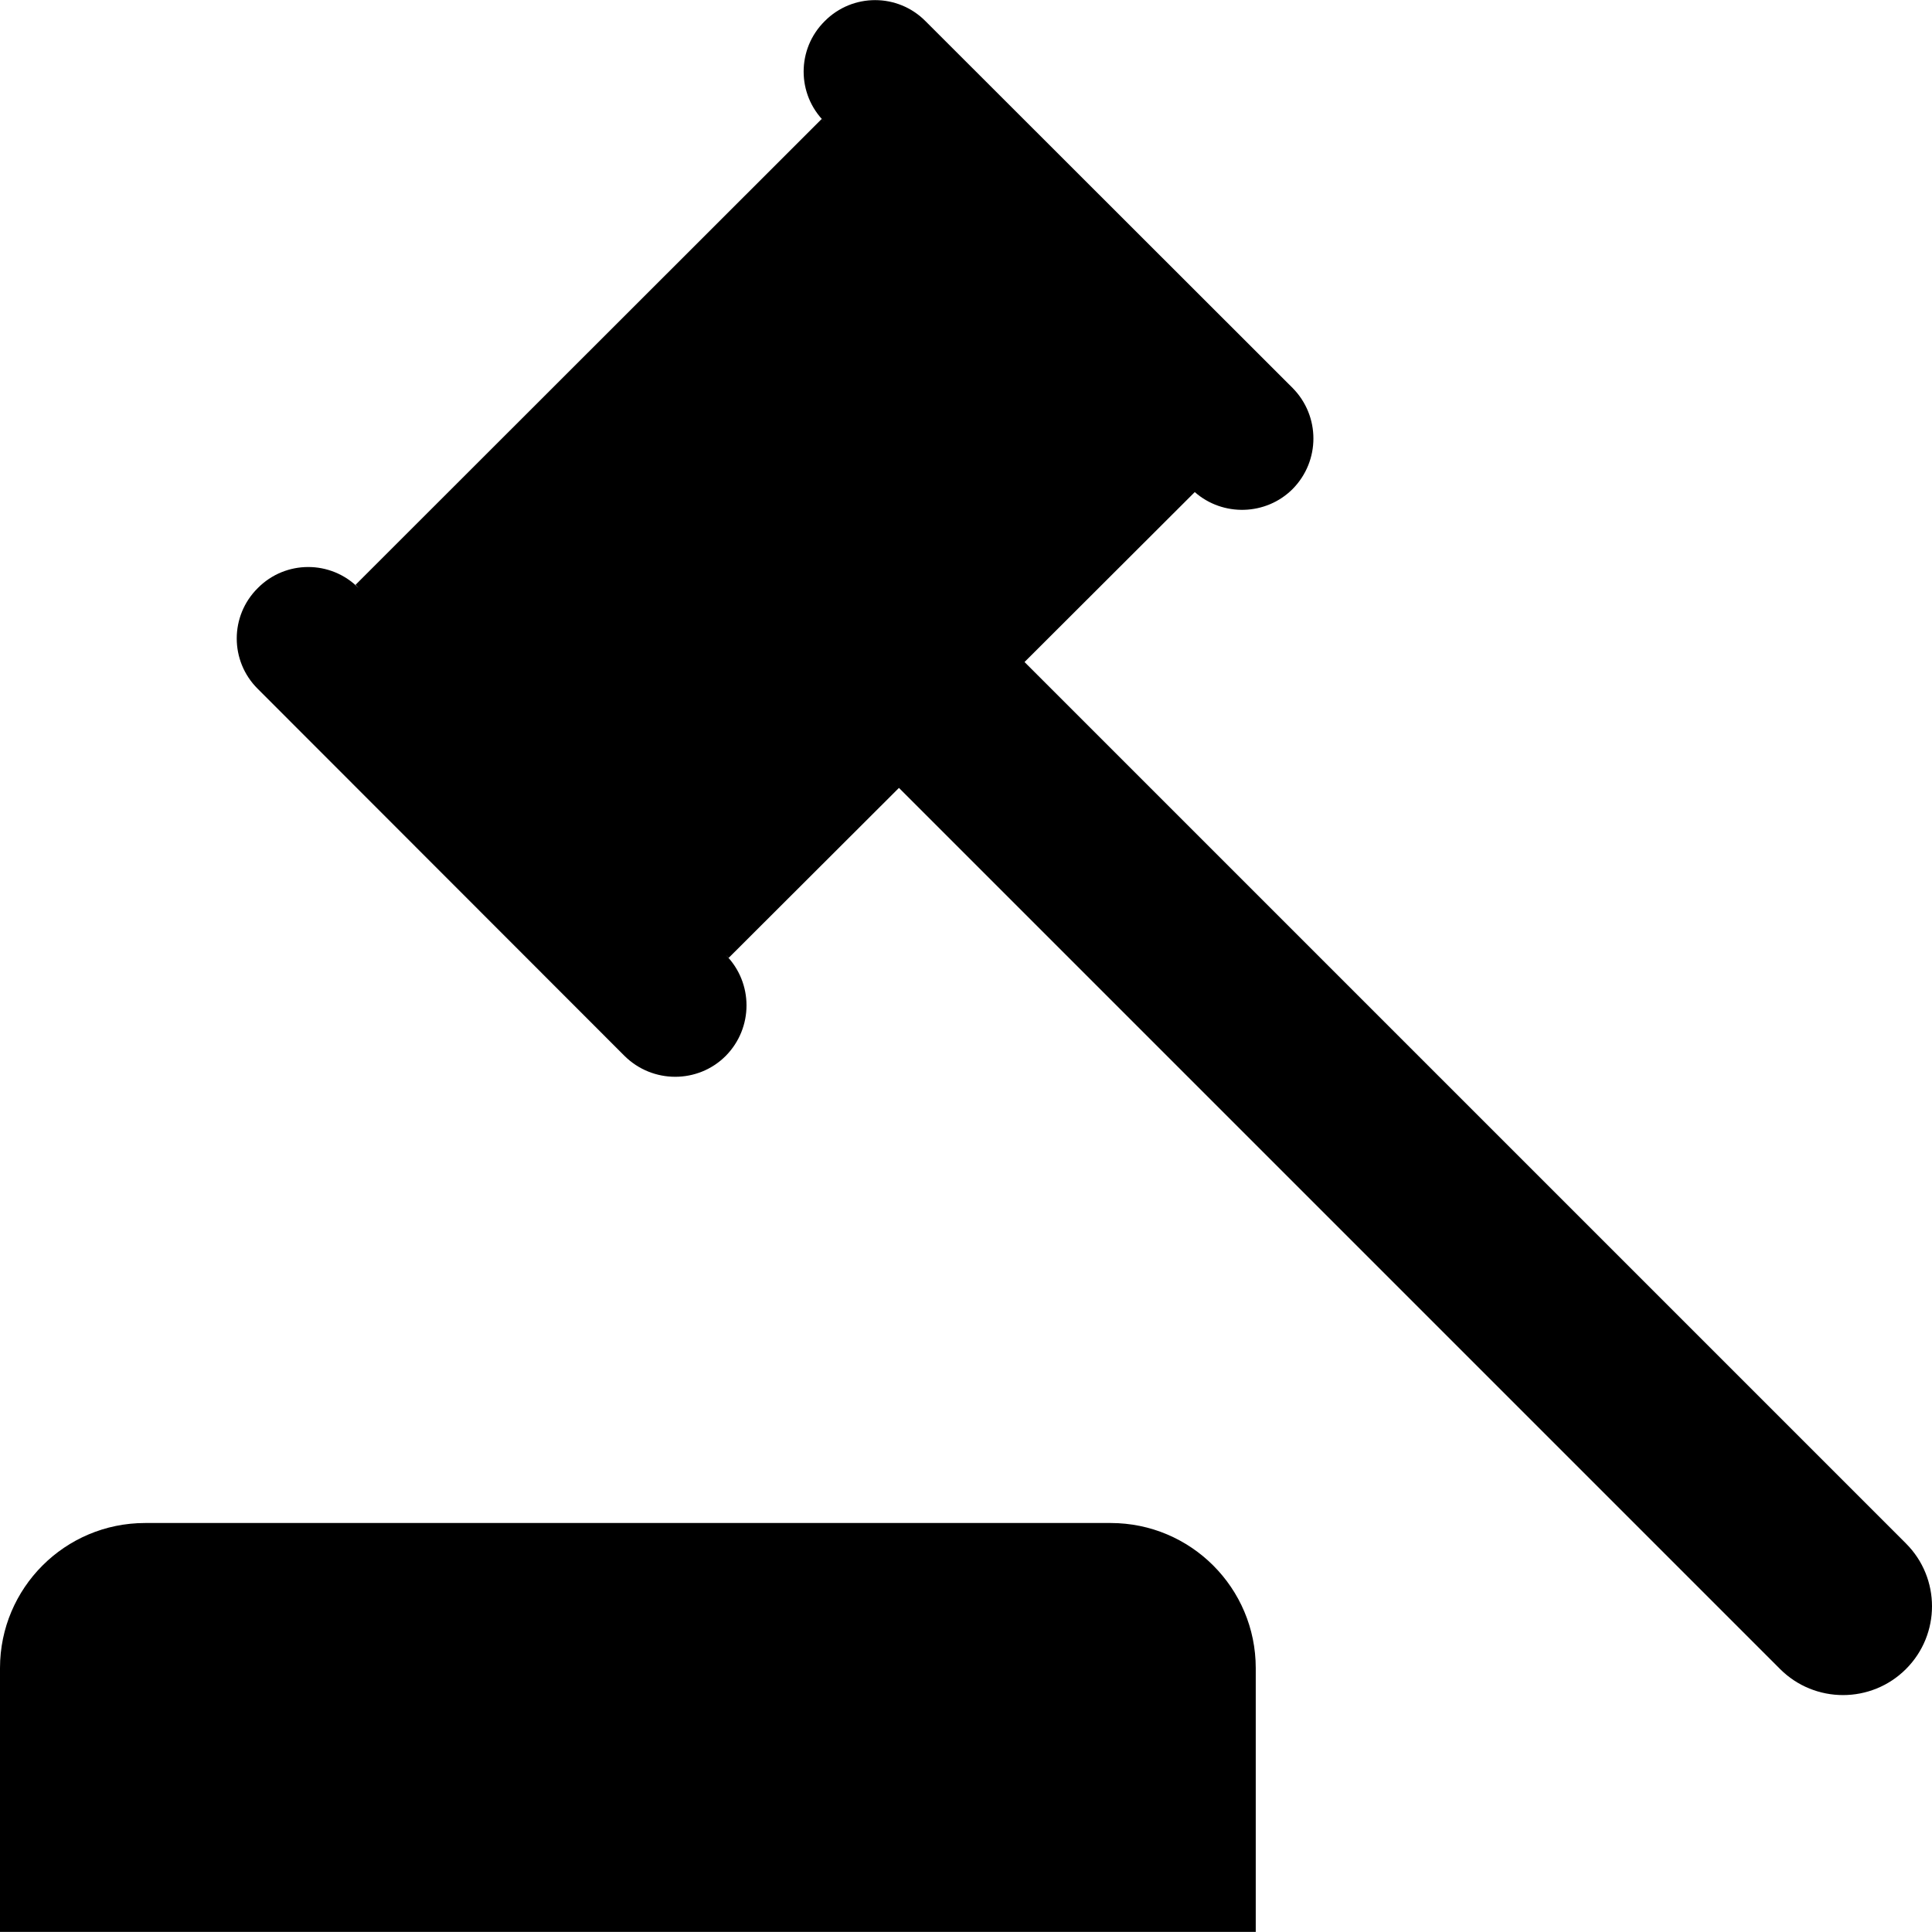
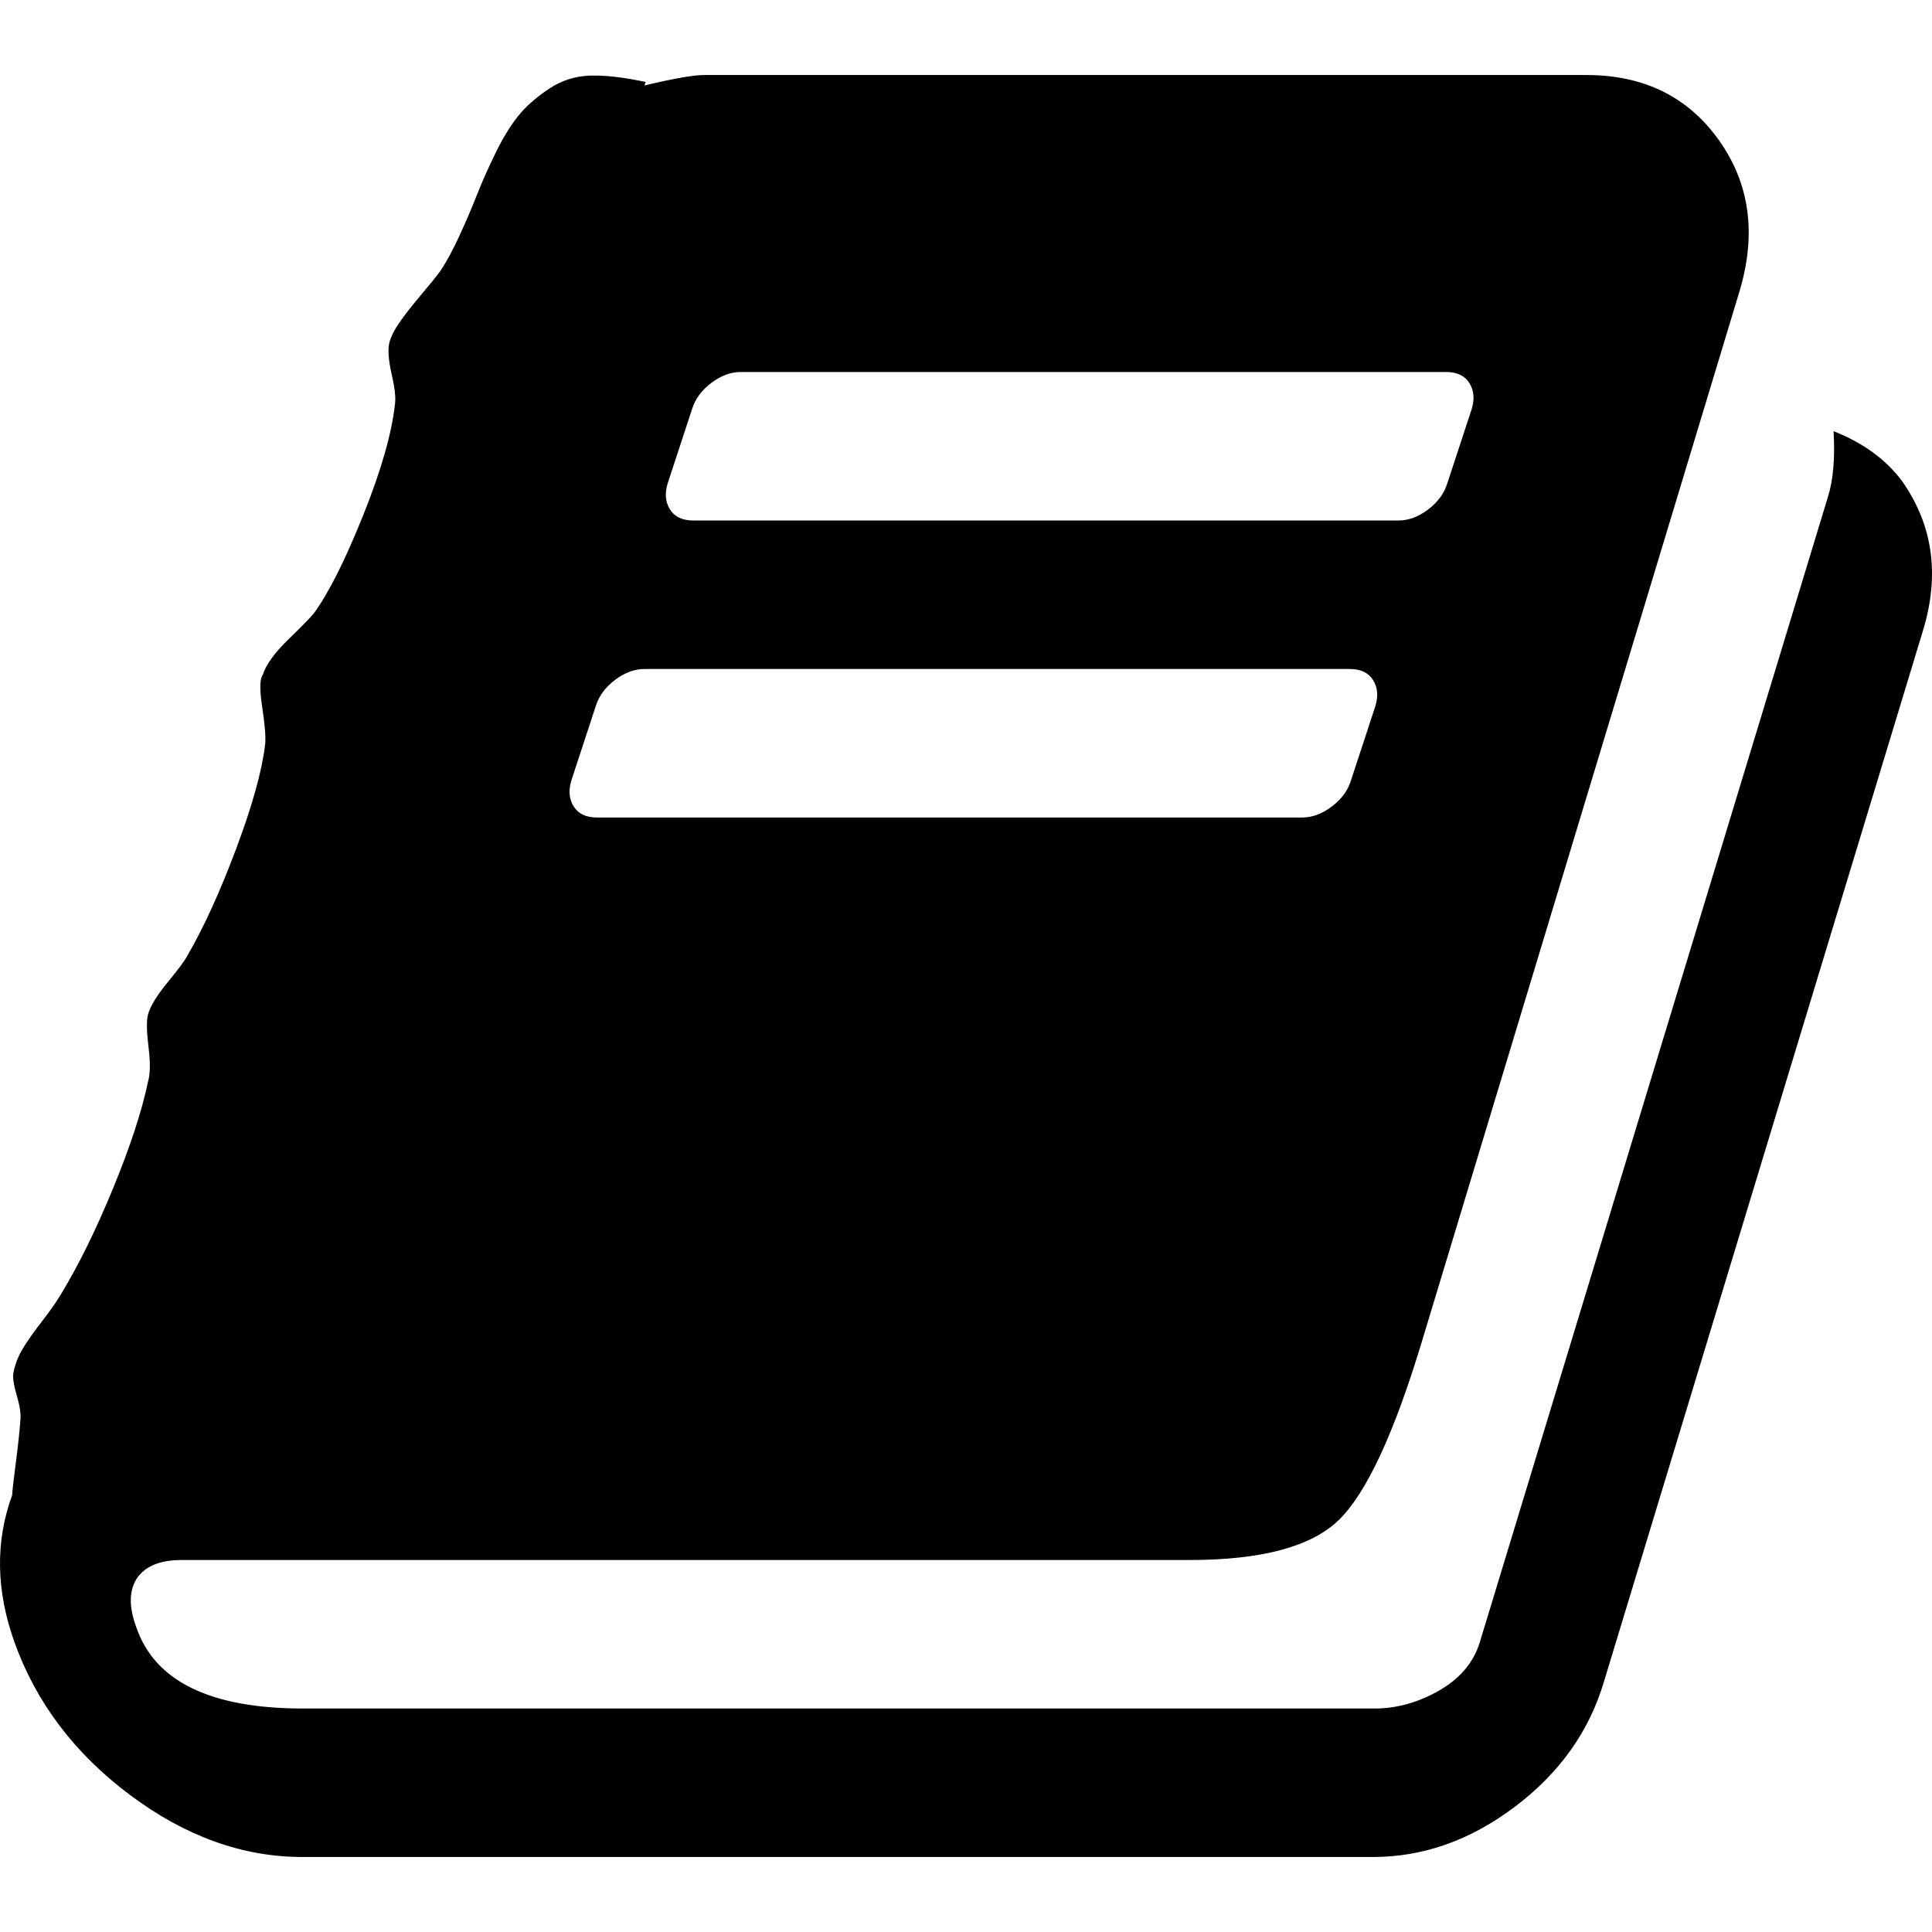
- <svg xmlns="http://www.w3.org/2000/svg" version="1.1" id="Layer_1" x="0px" y="0px" viewBox="0 0 491.54 491.54" style="enable-background:new 0 0 491.54 491.54;" xml:space="preserve">
+ <svg xmlns="http://www.w3.org/2000/svg" version="1.1" id="Capa_1" x="0px" y="0px" width="475.452px" height="475.451px" viewBox="0 0 475.452 475.451" style="enable-background:new 0 0 475.452 475.451;" xml:space="preserve">
  <g>
-     <g>
-       <path d="M282.58,387.484H36.909C16.534,387.484,0,404.016,0,424.394v67.115h319.488v-67.115    C319.488,404.016,302.955,387.484,282.58,387.484z" />
-     </g>
-   </g>
-   <g>
-     <g>
-       <path d="M484.916,392.69L260.66,168.433l43.315-43.238c7.142,6.298,18.125,5.99,24.883-0.768c7.066-7.142,7.066-18.586,0-25.728    L235.47,5.387c-7.066-7.142-18.586-7.142-25.651,0c-7.142,7.066-7.142,18.586,0,25.651l-0.768-0.768L90.471,148.772l0.768,0.844    c-7.066-7.142-18.586-7.142-25.651,0c-7.142,7.066-7.142,18.586,0,25.652l93.312,93.388c7.142,7.066,18.662,7.066,25.728,0    c7.066-7.142,7.066-18.585,0-25.726l0.768,0.766l43.315-43.238l224.179,224.18c8.832,8.832,23.194,8.832,32.026,0    C493.748,415.806,493.748,401.521,484.916,392.69z" />
-     </g>
+     <path d="M468.083,118.385c-3.99-5.33-9.61-9.419-16.854-12.275c0.387,6.665-0.086,12.09-1.42,16.281l-85.65,281.789   c-1.526,4.948-4.859,8.897-9.992,11.848c-5.141,2.953-10.469,4.428-15.989,4.428H74.66c-22.84,0-36.542-6.652-41.112-19.985   c-1.903-5.14-1.807-9.229,0.288-12.275c2.092-2.857,5.708-4.288,10.85-4.288h248.102c17.702,0,29.93-3.285,36.688-9.852   c6.763-6.567,13.565-21.177,20.413-43.824l78.228-258.669c4.186-14.084,2.474-26.457-5.141-37.113s-18.462-15.987-32.548-15.987   H173.163c-2.474,0-7.329,0.854-14.562,2.568l0.284-0.859c-5.33-1.14-9.851-1.662-13.562-1.571   c-3.71,0.099-7.137,1.192-10.277,3.289c-3.14,2.094-5.664,4.328-7.566,6.706c-1.903,2.38-3.761,5.426-5.568,9.136   c-1.805,3.715-3.33,7.142-4.567,10.282c-1.237,3.14-2.666,6.473-4.281,9.998c-1.62,3.521-3.186,6.423-4.71,8.706   c-1.143,1.523-2.758,3.521-4.854,5.996c-2.091,2.474-3.805,4.664-5.137,6.567c-1.331,1.903-2.19,3.616-2.568,5.14   c-0.378,1.711-0.19,4.233,0.571,7.566c0.76,3.328,1.047,5.753,0.854,7.277c-0.76,7.232-3.378,16.414-7.849,27.552   c-4.471,11.136-8.52,19.18-12.135,24.126c-0.761,0.95-2.853,3.092-6.28,6.424c-3.427,3.33-5.52,6.23-6.279,8.704   c-0.762,0.951-0.81,3.617-0.144,7.994c0.666,4.38,0.907,7.423,0.715,9.136c-0.765,6.473-3.14,15.037-7.139,25.697   c-3.999,10.657-7.994,19.414-11.993,26.265c-0.569,1.141-2.185,3.328-4.853,6.567c-2.662,3.237-4.283,5.902-4.853,7.99   c-0.38,1.523-0.33,4.188,0.144,7.994c0.473,3.806,0.426,6.66-0.144,8.562c-1.521,7.228-4.377,15.94-8.565,26.125   c-4.187,10.178-8.47,18.896-12.851,26.121c-1.138,1.906-2.712,4.145-4.708,6.711c-1.999,2.566-3.568,4.805-4.711,6.707   c-1.141,1.903-1.903,3.901-2.284,5.996c-0.19,1.143,0.098,2.998,0.859,5.571c0.76,2.566,1.047,4.612,0.854,6.14   c-0.192,2.662-0.57,6.187-1.141,10.567c-0.572,4.373-0.859,6.939-0.859,7.699c-4.187,11.424-3.999,23.511,0.572,36.269   c5.33,14.838,14.797,27.36,28.406,37.541c13.61,10.185,27.74,15.27,42.398,15.27h263.521c12.367,0,24.026-4.141,34.971-12.416   c10.944-8.281,18.227-18.507,21.837-30.696l78.511-258.662C477.412,141.51,475.701,129.234,468.083,118.385z M164.31,118.956   l5.997-18.274c0.76-2.474,2.329-4.615,4.709-6.423c2.38-1.805,4.808-2.712,7.282-2.712h173.589c2.663,0,4.565,0.903,5.708,2.712   c1.14,1.809,1.335,3.949,0.575,6.423l-6.002,18.274c-0.764,2.475-2.327,4.611-4.713,6.424c-2.382,1.805-4.805,2.708-7.278,2.708   H170.593c-2.666,0-4.568-0.9-5.711-2.708C163.74,123.567,163.55,121.431,164.31,118.956z M140.615,192.045l5.996-18.271   c0.76-2.474,2.331-4.615,4.709-6.423c2.38-1.809,4.805-2.712,7.282-2.712h173.583c2.666,0,4.572,0.9,5.712,2.712   c1.14,1.809,1.331,3.949,0.568,6.423l-5.996,18.271c-0.759,2.474-2.33,4.617-4.708,6.423c-2.383,1.809-4.805,2.712-7.283,2.712   H146.895c-2.664,0-4.567-0.9-5.708-2.712C140.043,196.662,139.854,194.519,140.615,192.045z" />
  </g>
  <g>
</g>
  <g>
</g>
  <g>
</g>
  <g>
</g>
  <g>
</g>
  <g>
</g>
  <g>
</g>
  <g>
</g>
  <g>
</g>
  <g>
</g>
  <g>
</g>
  <g>
</g>
  <g>
</g>
  <g>
</g>
  <g>
</g>
</svg>
